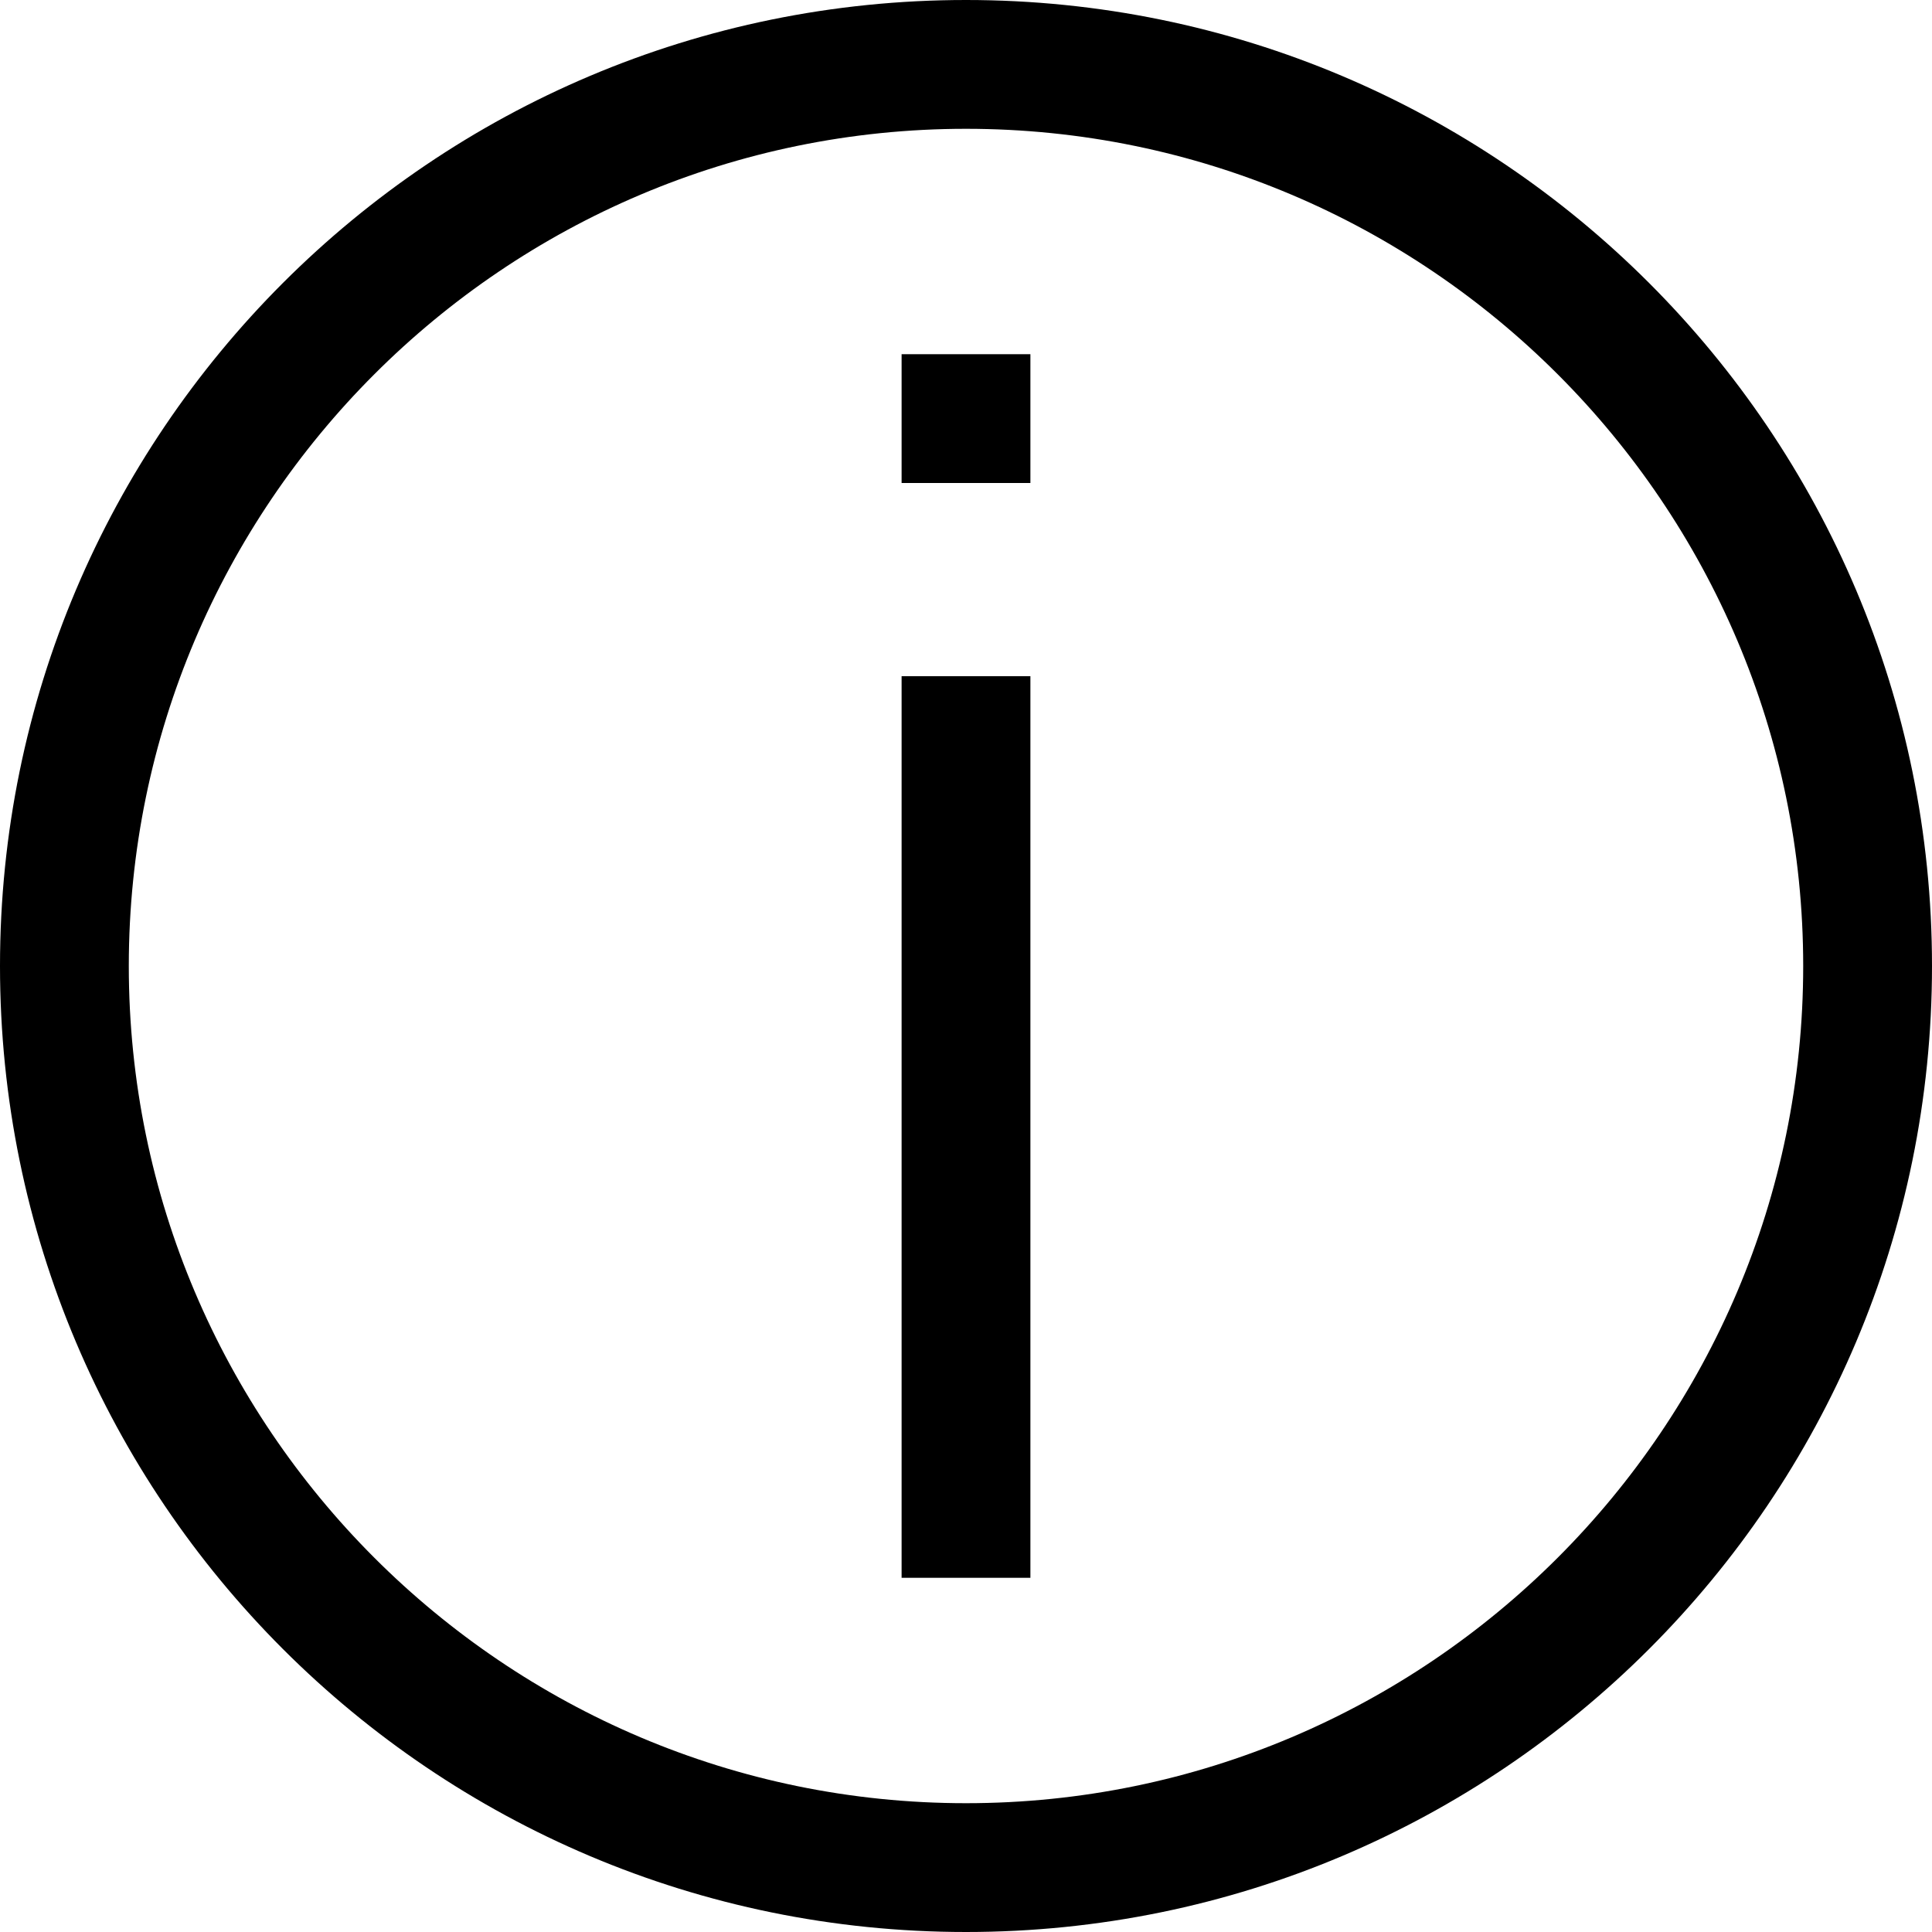
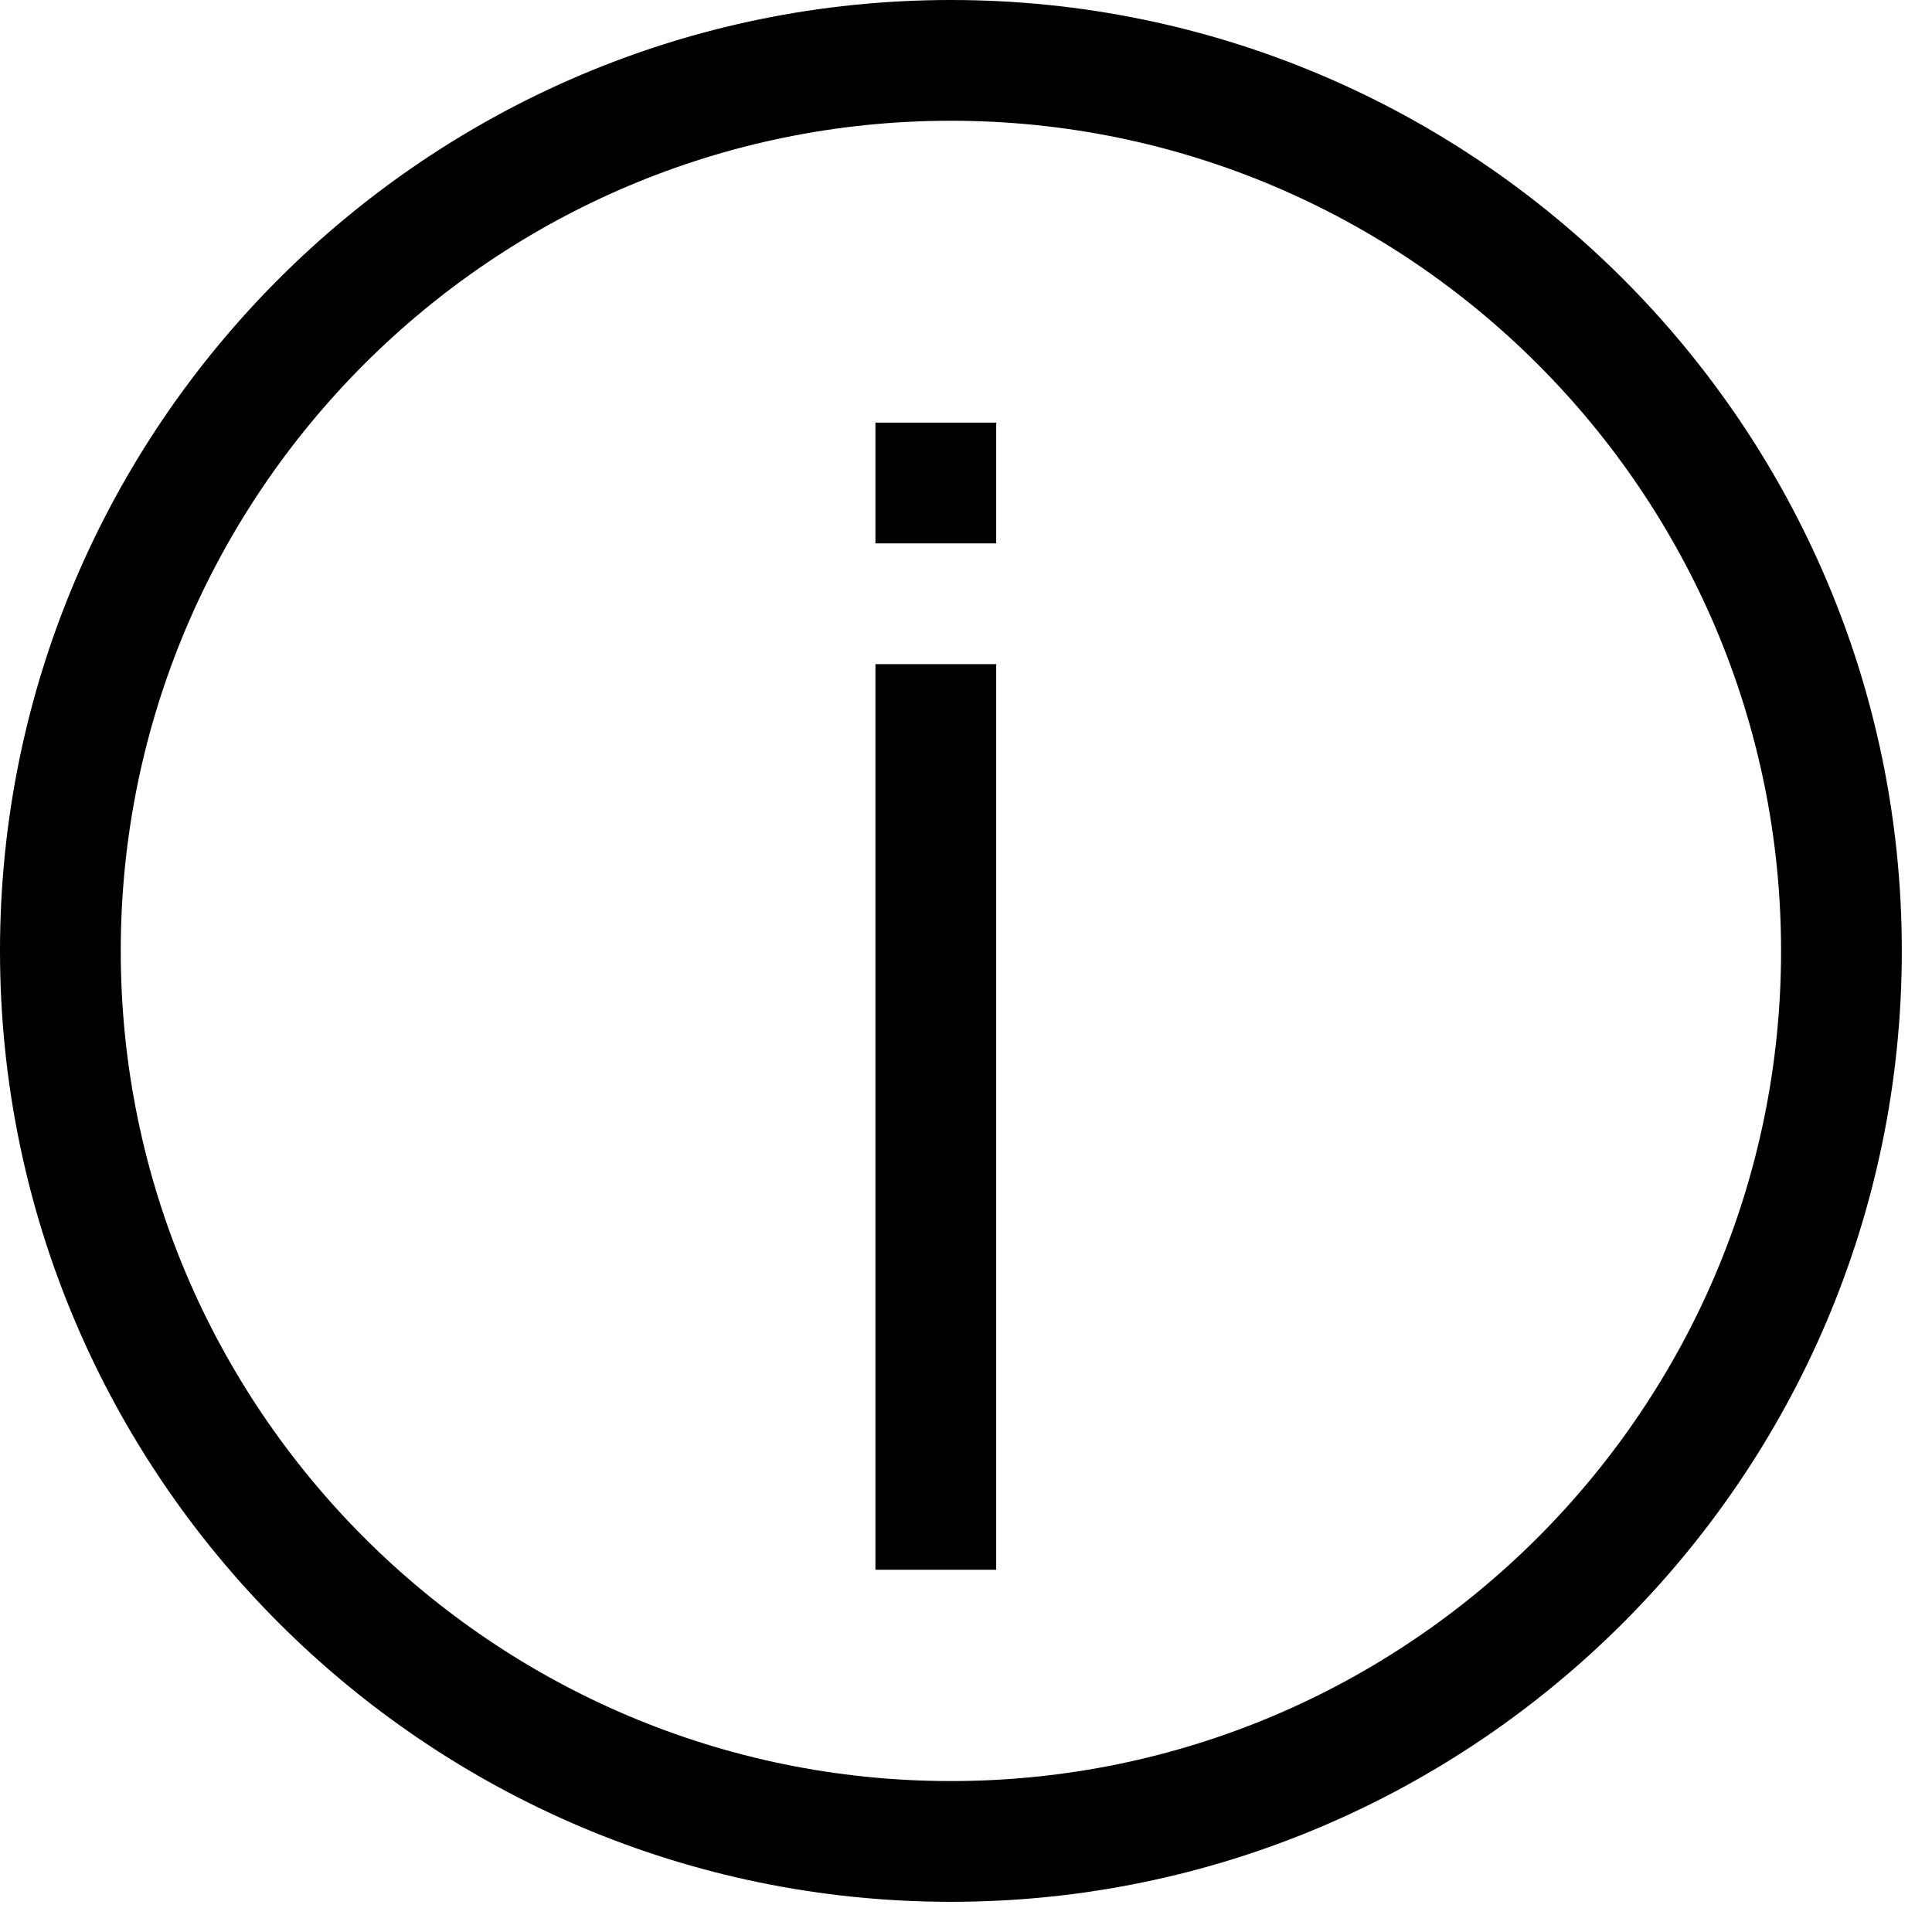
- <svg xmlns="http://www.w3.org/2000/svg" version="1.1" id="Layer_1" x="0px" y="0px" width="30px" height="30px" viewBox="0 0 30 30" enable-background="new 0 0 30 30" xml:space="preserve">
-   <path d="M15,0C6.716,0,0,6.716,0,15s6.716,15,15,15s15-6.716,15-15S23.284,0,15,0 M15,2c7.168,0,13,5.832,13,13s-5.832,13-13,13  S2,22.168,2,15S7.832,2,15,2 M14,10.5h2v14h-2V10.5z M14,5.5h2v2h-2V5.5z" />
+ <svg xmlns="http://www.w3.org/2000/svg" version="1.1" id="Layer_1" x="0px" y="0px" width="64px" height="64px" viewBox="-854.5 572.5 64 64" enable-background="new -854.5 572.5 64 64" xml:space="preserve">
+   <path d="M-821.5,594.5v30h-4v-30H-821.5z M-825.5,586.5v4h4v-4H-825.5z M-791.5,604c0-17.369-14.131-31.5-31.5-31.5  c-17.37,0-31.5,14.131-31.5,31.5s14.13,31.5,31.5,31.5C-805.631,635.5-791.5,621.369-791.5,604z M-795.5,604  c0,15.163-12.337,27.5-27.5,27.5s-27.5-12.337-27.5-27.5c0-15.164,12.337-27.5,27.5-27.5S-795.5,588.836-795.5,604z" />
</svg>
